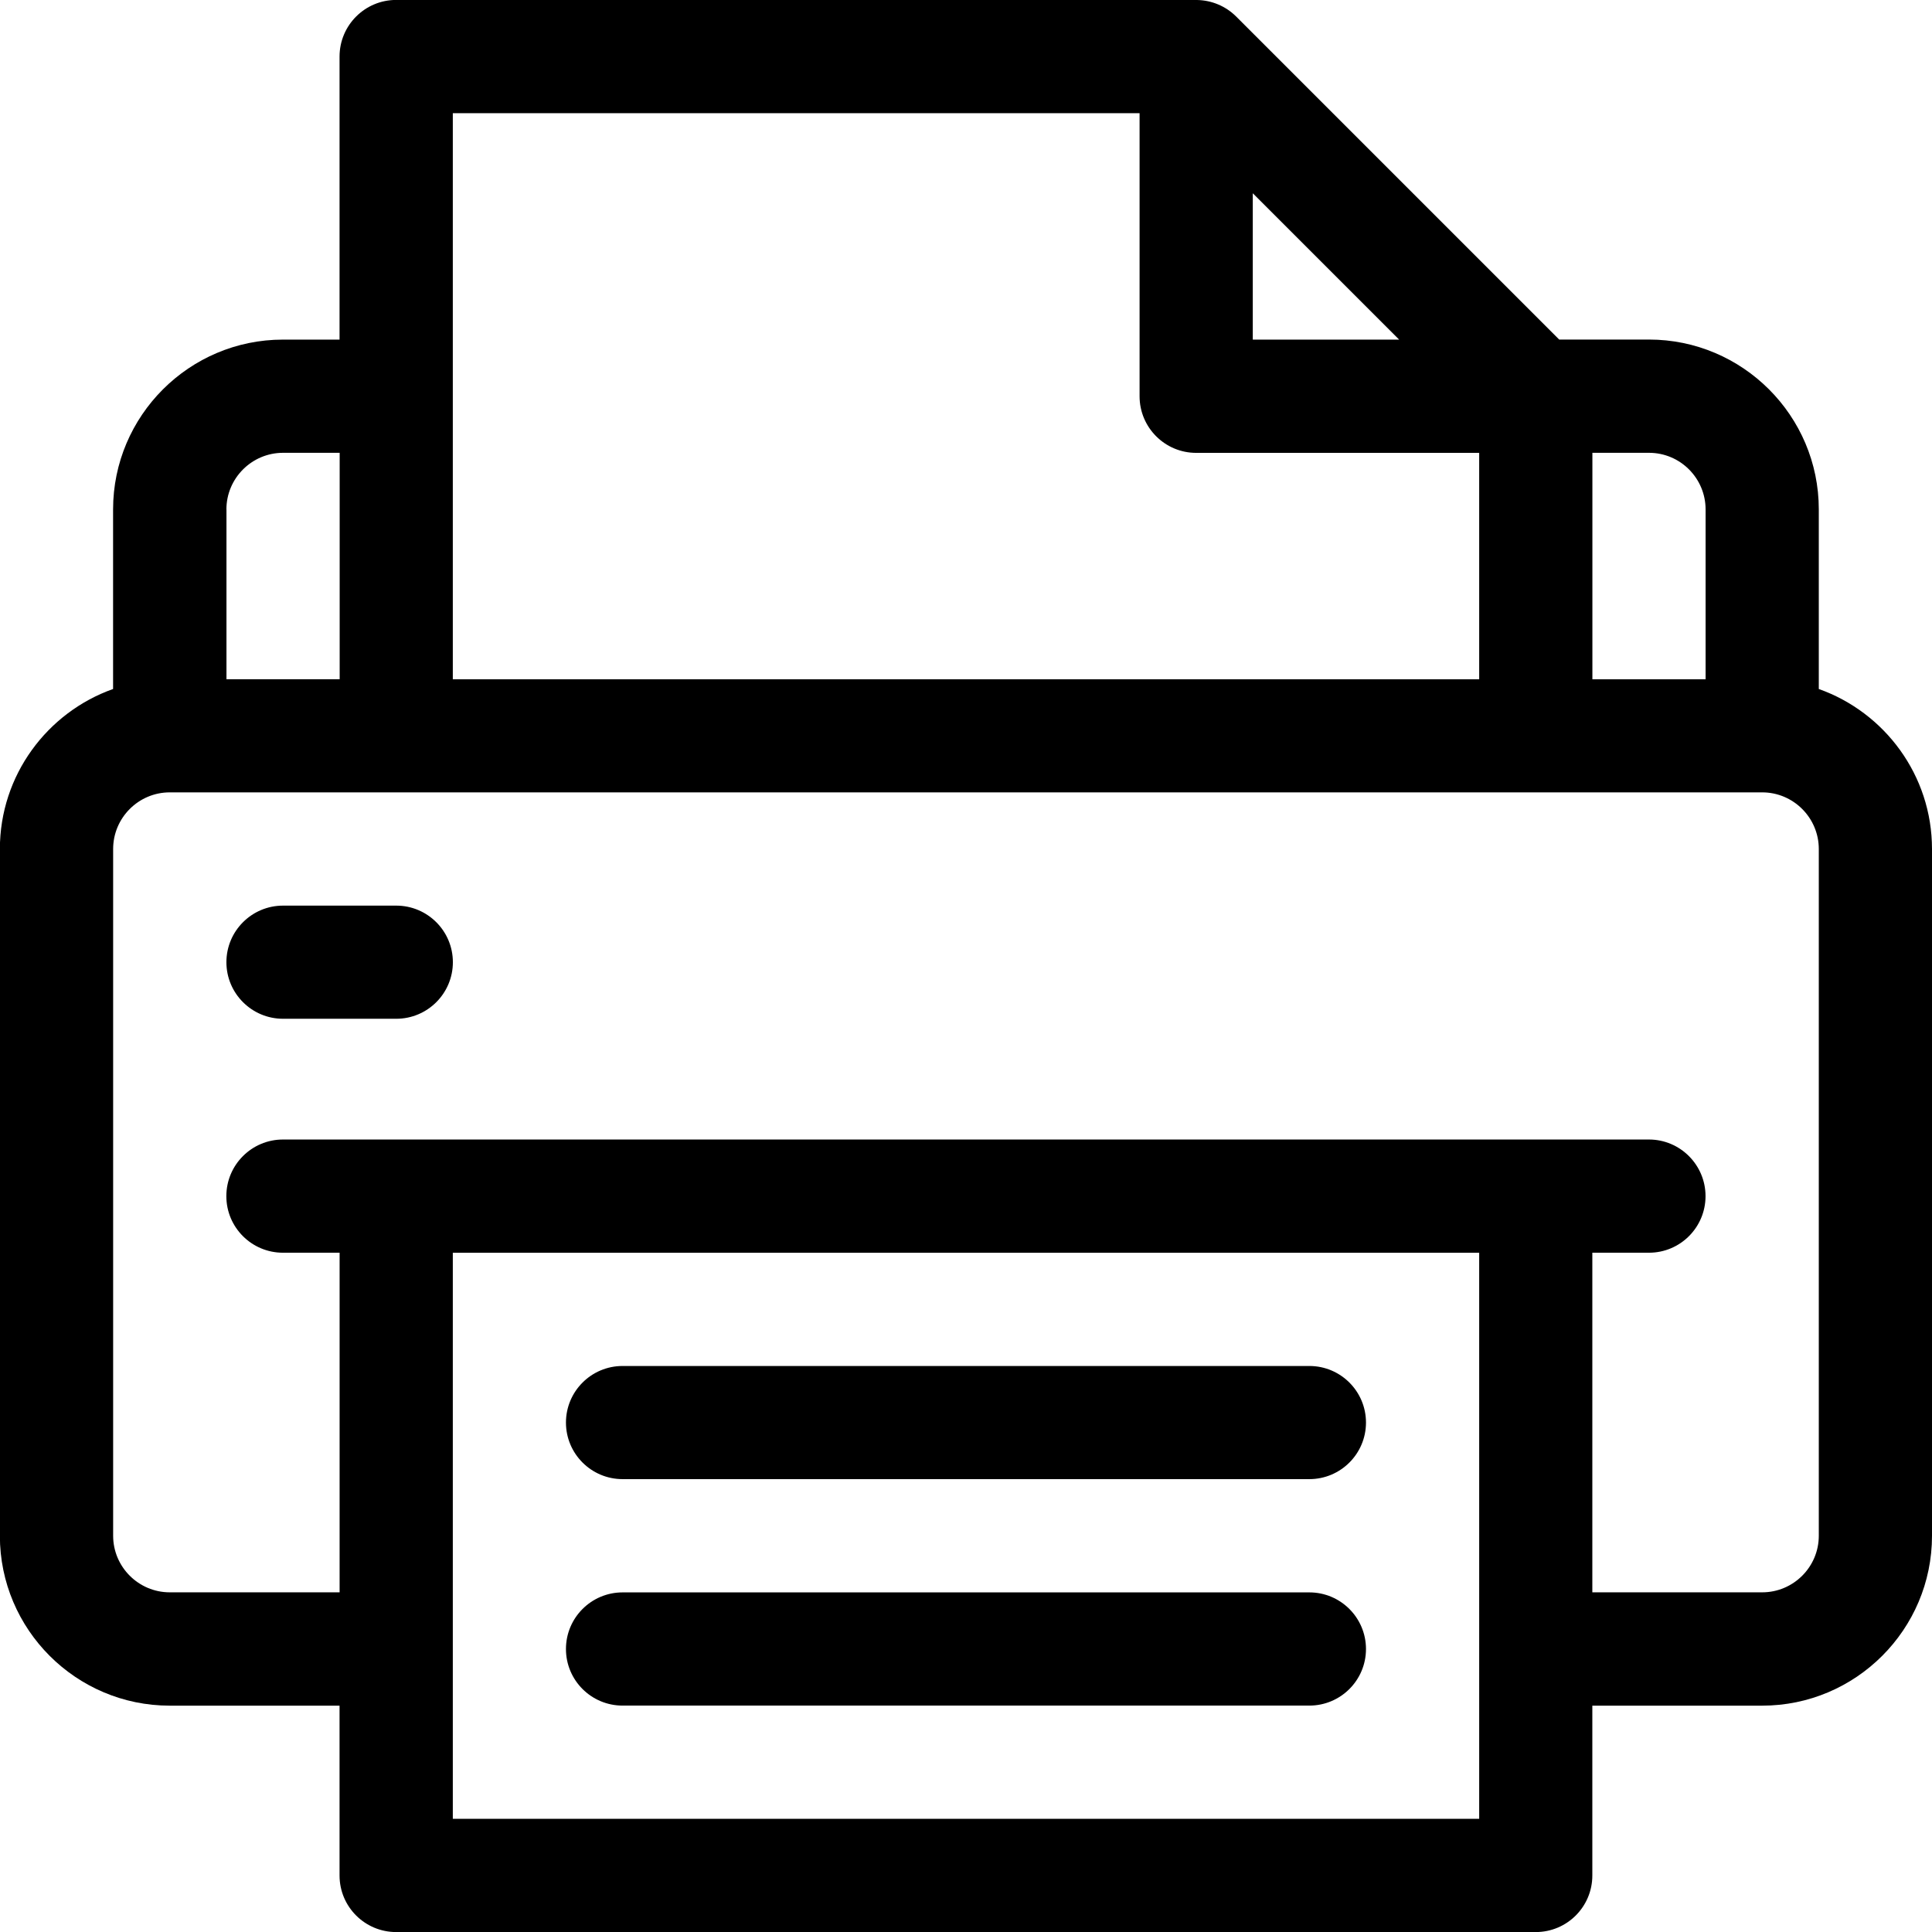
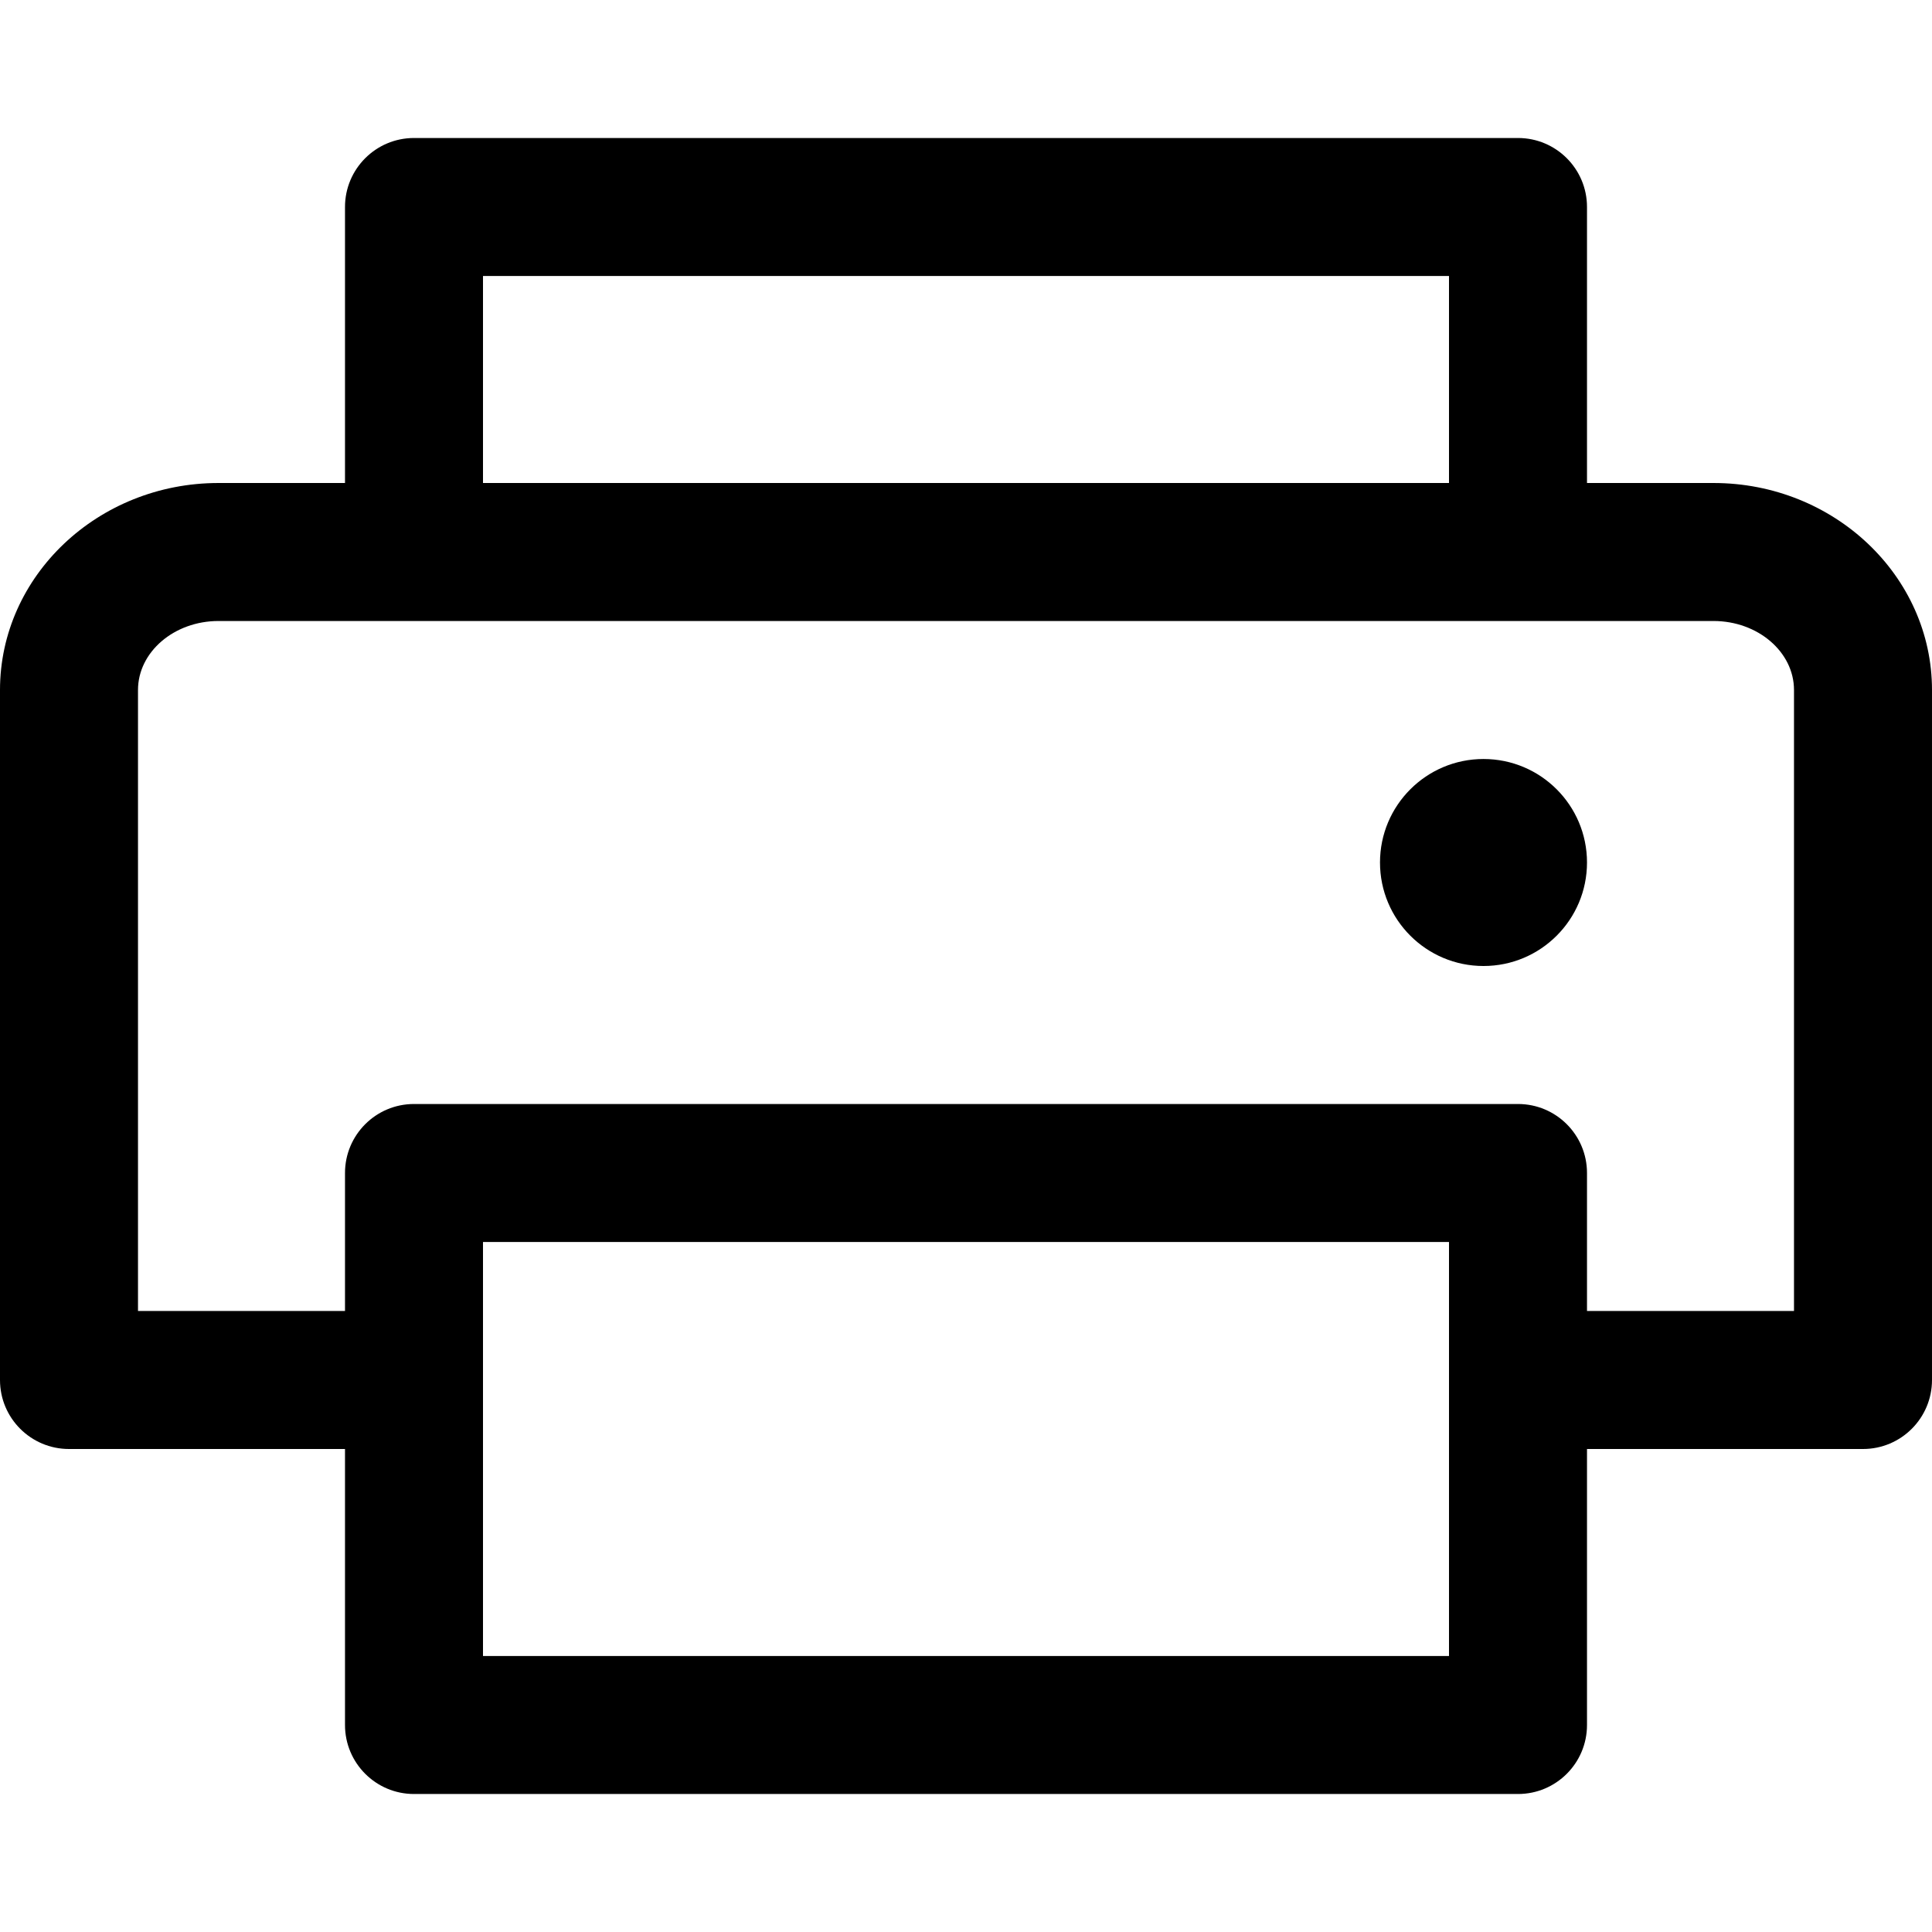
- <svg xmlns="http://www.w3.org/2000/svg" version="1.1" width="32" height="32" viewBox="0 0 32 32">
-   <path d="M30.125 11.411v-2.974c0-1.551-1.262-2.813-2.813-2.813h-1.487l-5.35-5.35c-0.001-0.001-0.002-0.002-0.003-0.003-0.172-0.17-0.403-0.267-0.646-0.271-0.005 0-0.009-0.001-0.014-0.001h-13.25c-0.518 0-0.938 0.42-0.938 0.938v4.688h-0.938c-1.551 0-2.813 1.262-2.813 2.813v2.974c-1.091 0.387-1.875 1.429-1.875 2.651v11.375c0 1.551 1.262 2.813 2.813 2.813h2.813v2.813c0 0.518 0.42 0.937 0.938 0.937h18.875c0.518 0 0.937-0.42 0.937-0.937v-2.813h2.813c1.551 0 2.813-1.262 2.813-2.813v-11.375c0-1.222-0.784-2.264-1.875-2.651zM26.375 7.5h0.938c0.517 0 0.937 0.421 0.937 0.938v2.813h-1.875v-3.75zM20.75 3.201l2.424 2.424h-2.424v-2.424zM7.5 1.875h11.375v4.688c0 0.518 0.42 0.938 0.938 0.938h4.687v3.75h-17v-9.375zM3.75 8.438c0-0.517 0.421-0.938 0.938-0.938h0.938v3.75h-1.875v-2.813zM24.5 30.125h-17v-9.375h17v9.375zM30.125 25.437c0 0.517-0.421 0.937-0.938 0.937h-2.813v-5.625h0.938c0.518 0 0.937-0.42 0.937-0.937s-0.42-0.938-0.937-0.938h-22.625c-0.518 0-0.938 0.42-0.938 0.938s0.42 0.937 0.938 0.937h0.938v5.625h-2.813c-0.517 0-0.938-0.421-0.938-0.937v-11.375c0-0.517 0.421-0.938 0.938-0.938h26.375c0.517 0 0.938 0.421 0.938 0.938v11.375z" />
-   <path d="M21.687 22.625h-11.375c-0.518 0-0.938 0.42-0.938 0.937s0.42 0.937 0.938 0.937h11.375c0.518 0 0.938-0.42 0.938-0.937s-0.42-0.937-0.938-0.937zM21.687 26.375h-11.375c-0.518 0-0.938 0.42-0.938 0.938s0.42 0.937 0.938 0.937h11.375c0.518 0 0.938-0.42 0.938-0.937s-0.42-0.938-0.938-0.938zM6.563 15h-1.875c-0.518 0-0.938 0.42-0.938 0.937s0.42 0.937 0.938 0.937h1.875c0.518 0 0.938-0.42 0.938-0.937s-0.42-0.937-0.938-0.937z" />
+ <svg xmlns="http://www.w3.org/2000/svg" version="1.1" width="1024" height="1024" viewBox="0 0 1024 1024">
+   <path d="M908.205 256.001h-67.063v-146.286c0-20.198-16.374-36.571-36.571-36.571v0h-585.143c-20.198 0-36.571 16.374-36.571 36.571v0 146.286h-67.063c-63.863 0-115.794 49.234-115.794 109.714v365.714c0 20.198 16.374 36.571 36.571 36.571v0h146.286v146.286c0 20.198 16.374 36.571 36.571 36.571v0h585.143c20.198 0 36.571-16.374 36.571-36.571v0-146.286h146.286c20.198 0 36.571-16.374 36.571-36.571v0-365.714c0-60.48-51.931-109.714-115.794-109.714zM255.999 146.287h512v109.714h-512zM767.999 877.715h-512v-219.429h512zM950.856 694.858h-109.714v-73.143c0-20.198-16.374-36.571-36.571-36.571v0h-585.143c-20.198 0-36.571 16.374-36.571 36.571v0 73.143h-109.714v-329.143c0-20.16 19.154-36.571 42.651-36.571h792.411c23.497 0 42.651 16.411 42.651 36.571zM841.142 457.144c0 30.297-24.56 54.857-54.857 54.857s-54.857-24.56-54.857-54.857c0-30.297 24.56-54.857 54.857-54.857v0c30.297 0 54.857 24.56 54.857 54.857v0z" />
</svg>
